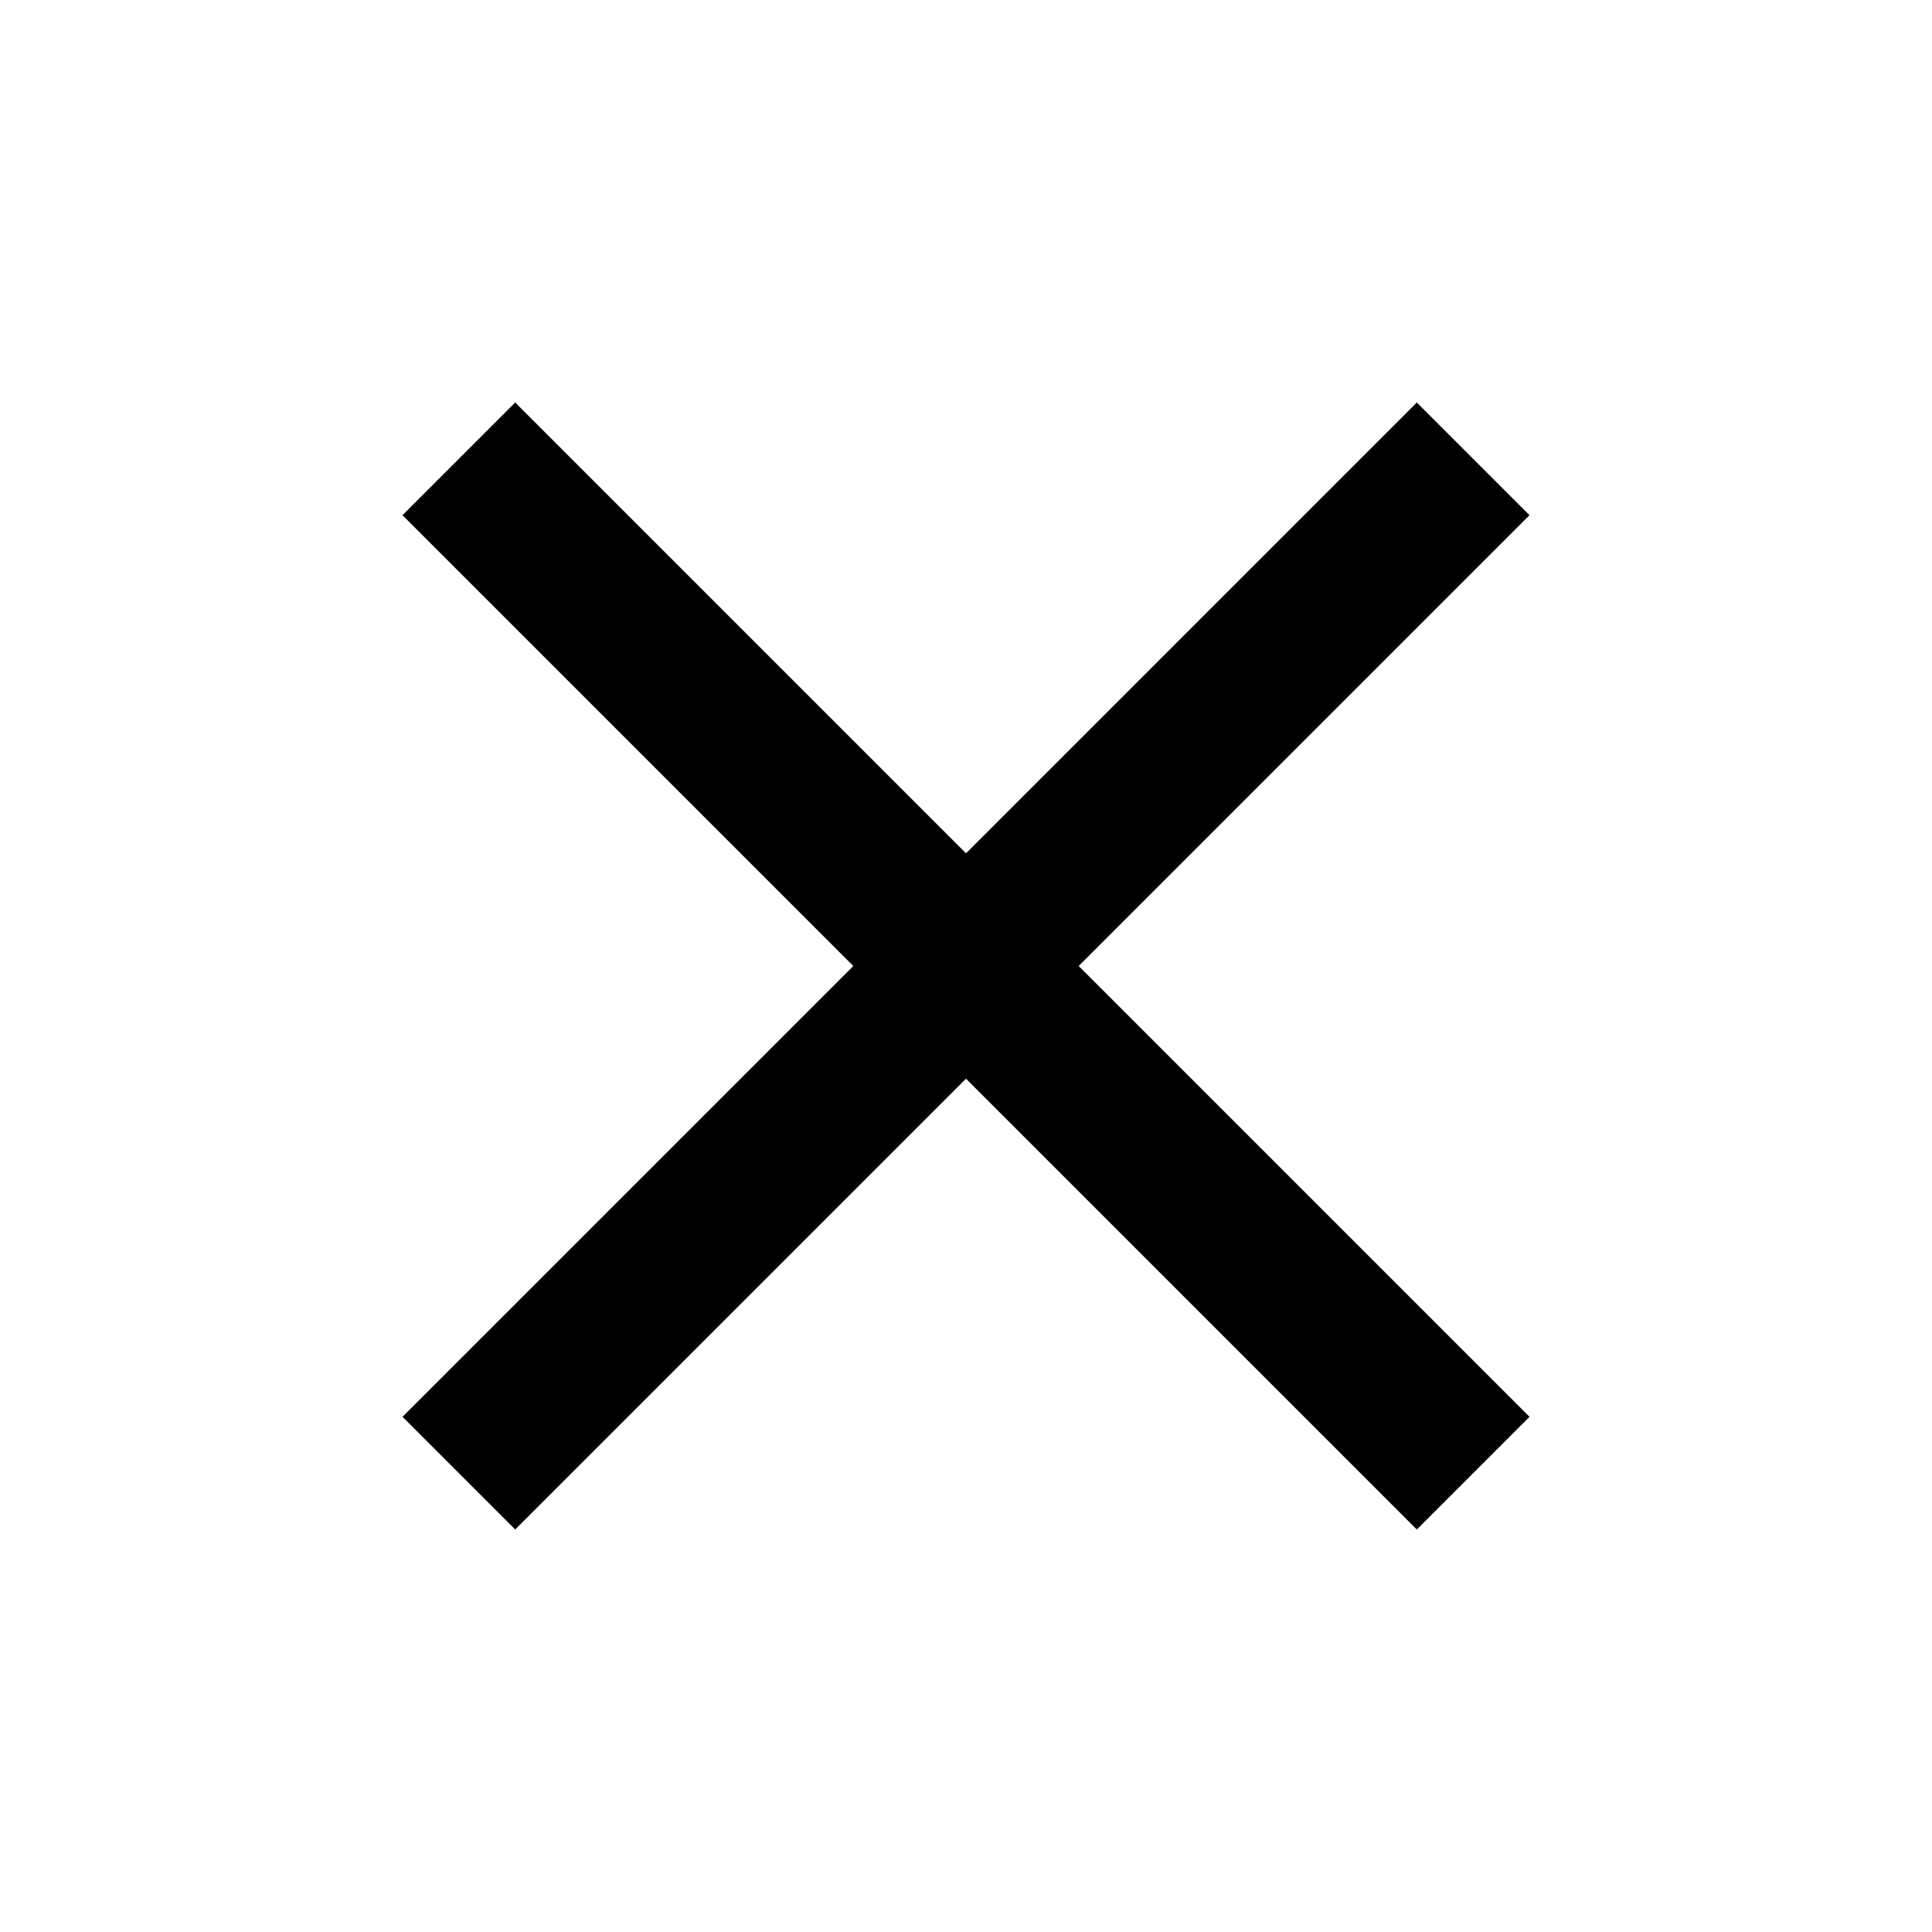
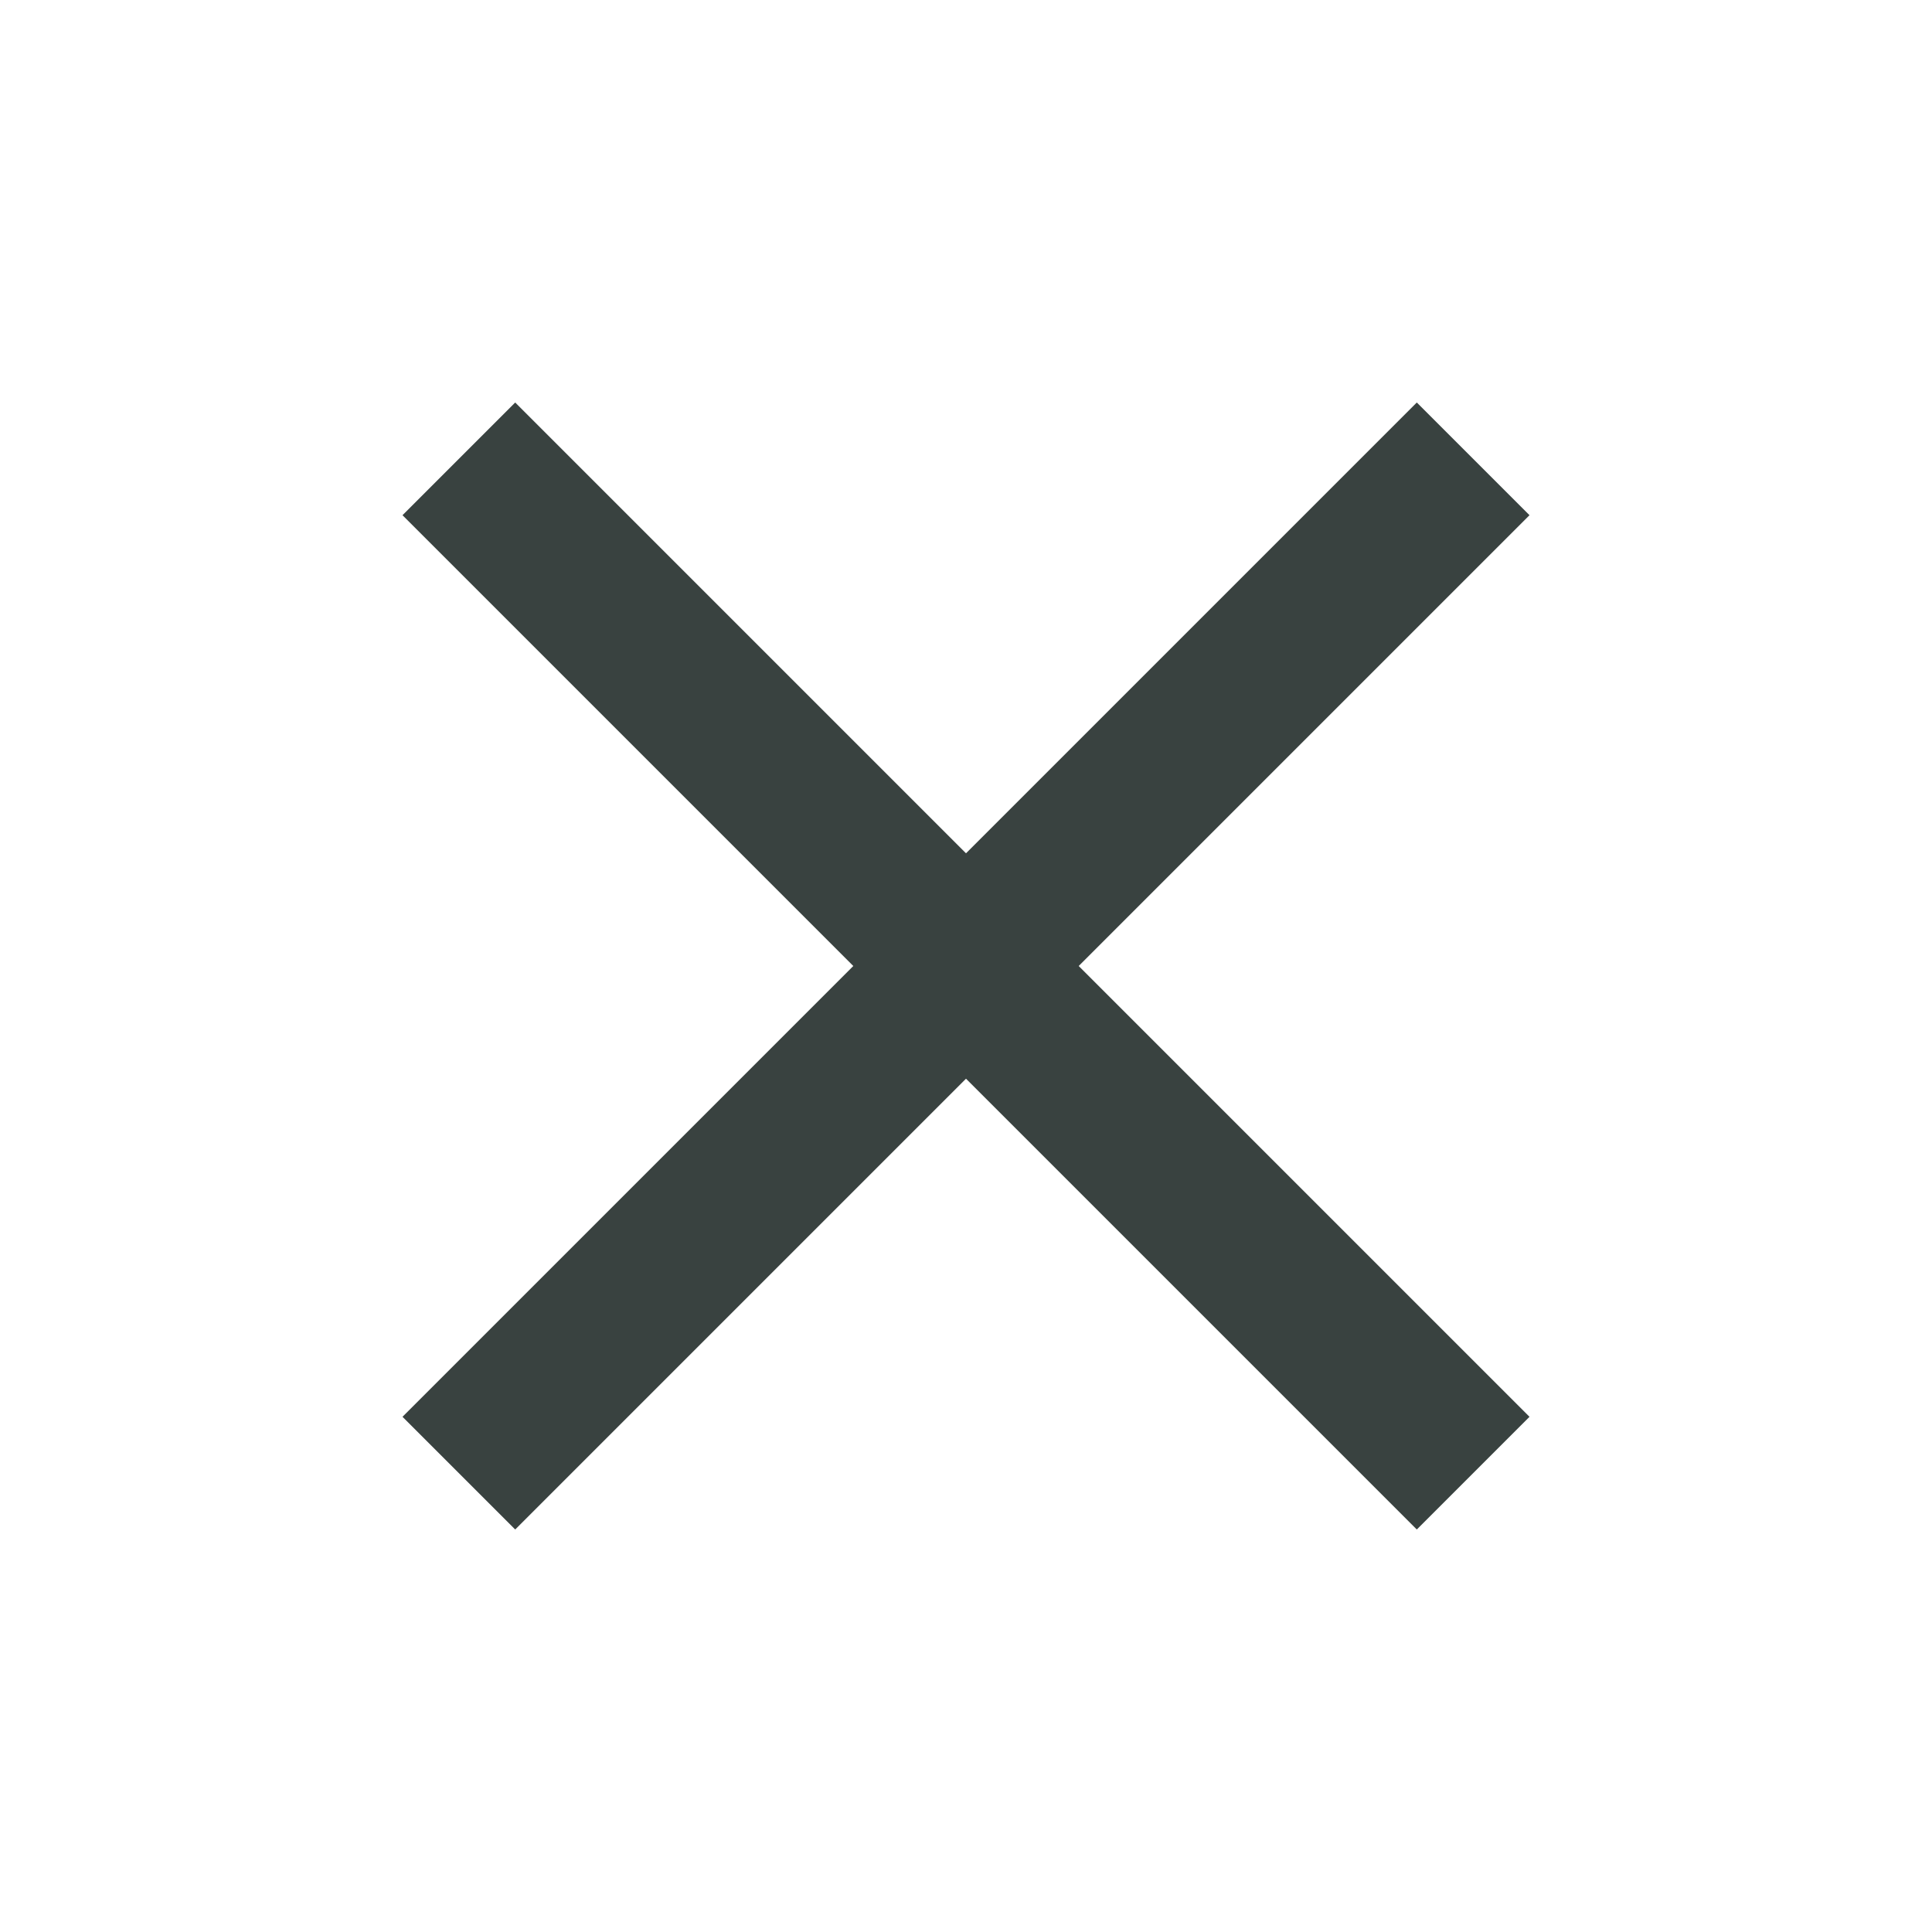
- <svg xmlns="http://www.w3.org/2000/svg" height="30" viewBox="0 -960 960 960" width="30">
+ <svg xmlns="http://www.w3.org/2000/svg" height="30" viewBox="0 -960 960 960" width="30" fill="#2c3634ef">
  <path d="m256-200-56-56 224-224-224-224 56-56 224 224 224-224 56 56-224 224 224 224-56 56-224-224-224 224Z" />
</svg>
